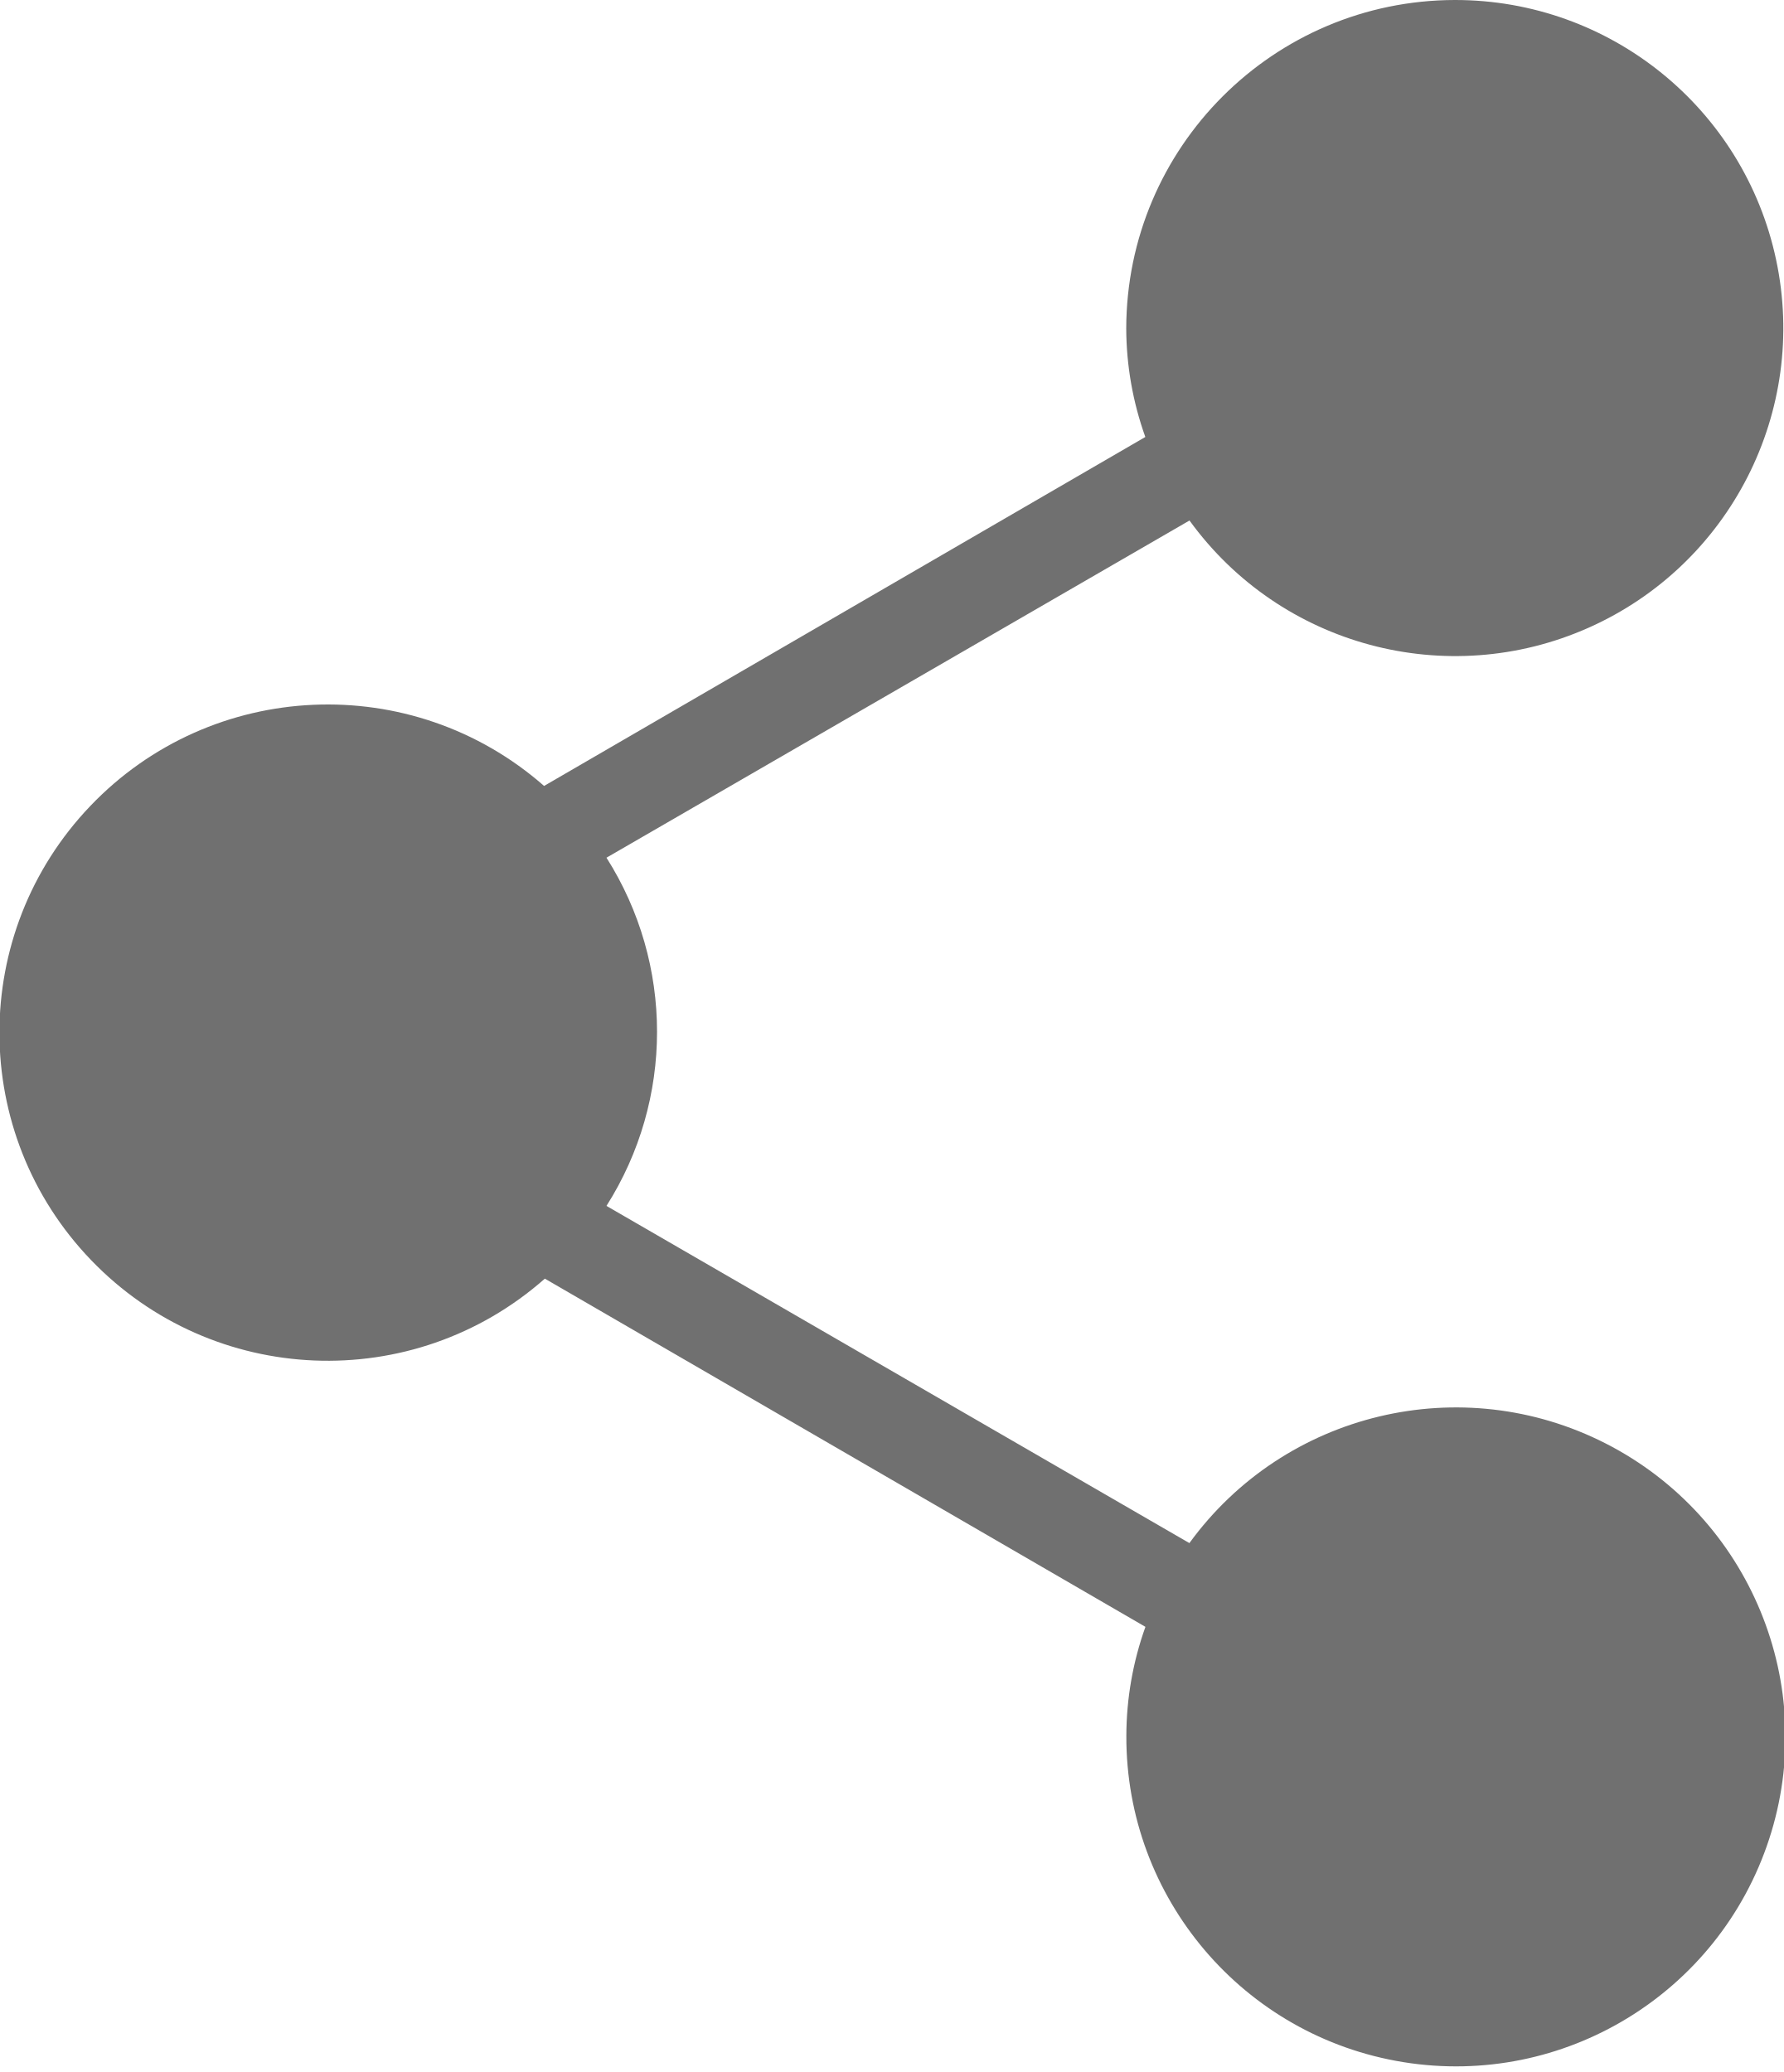
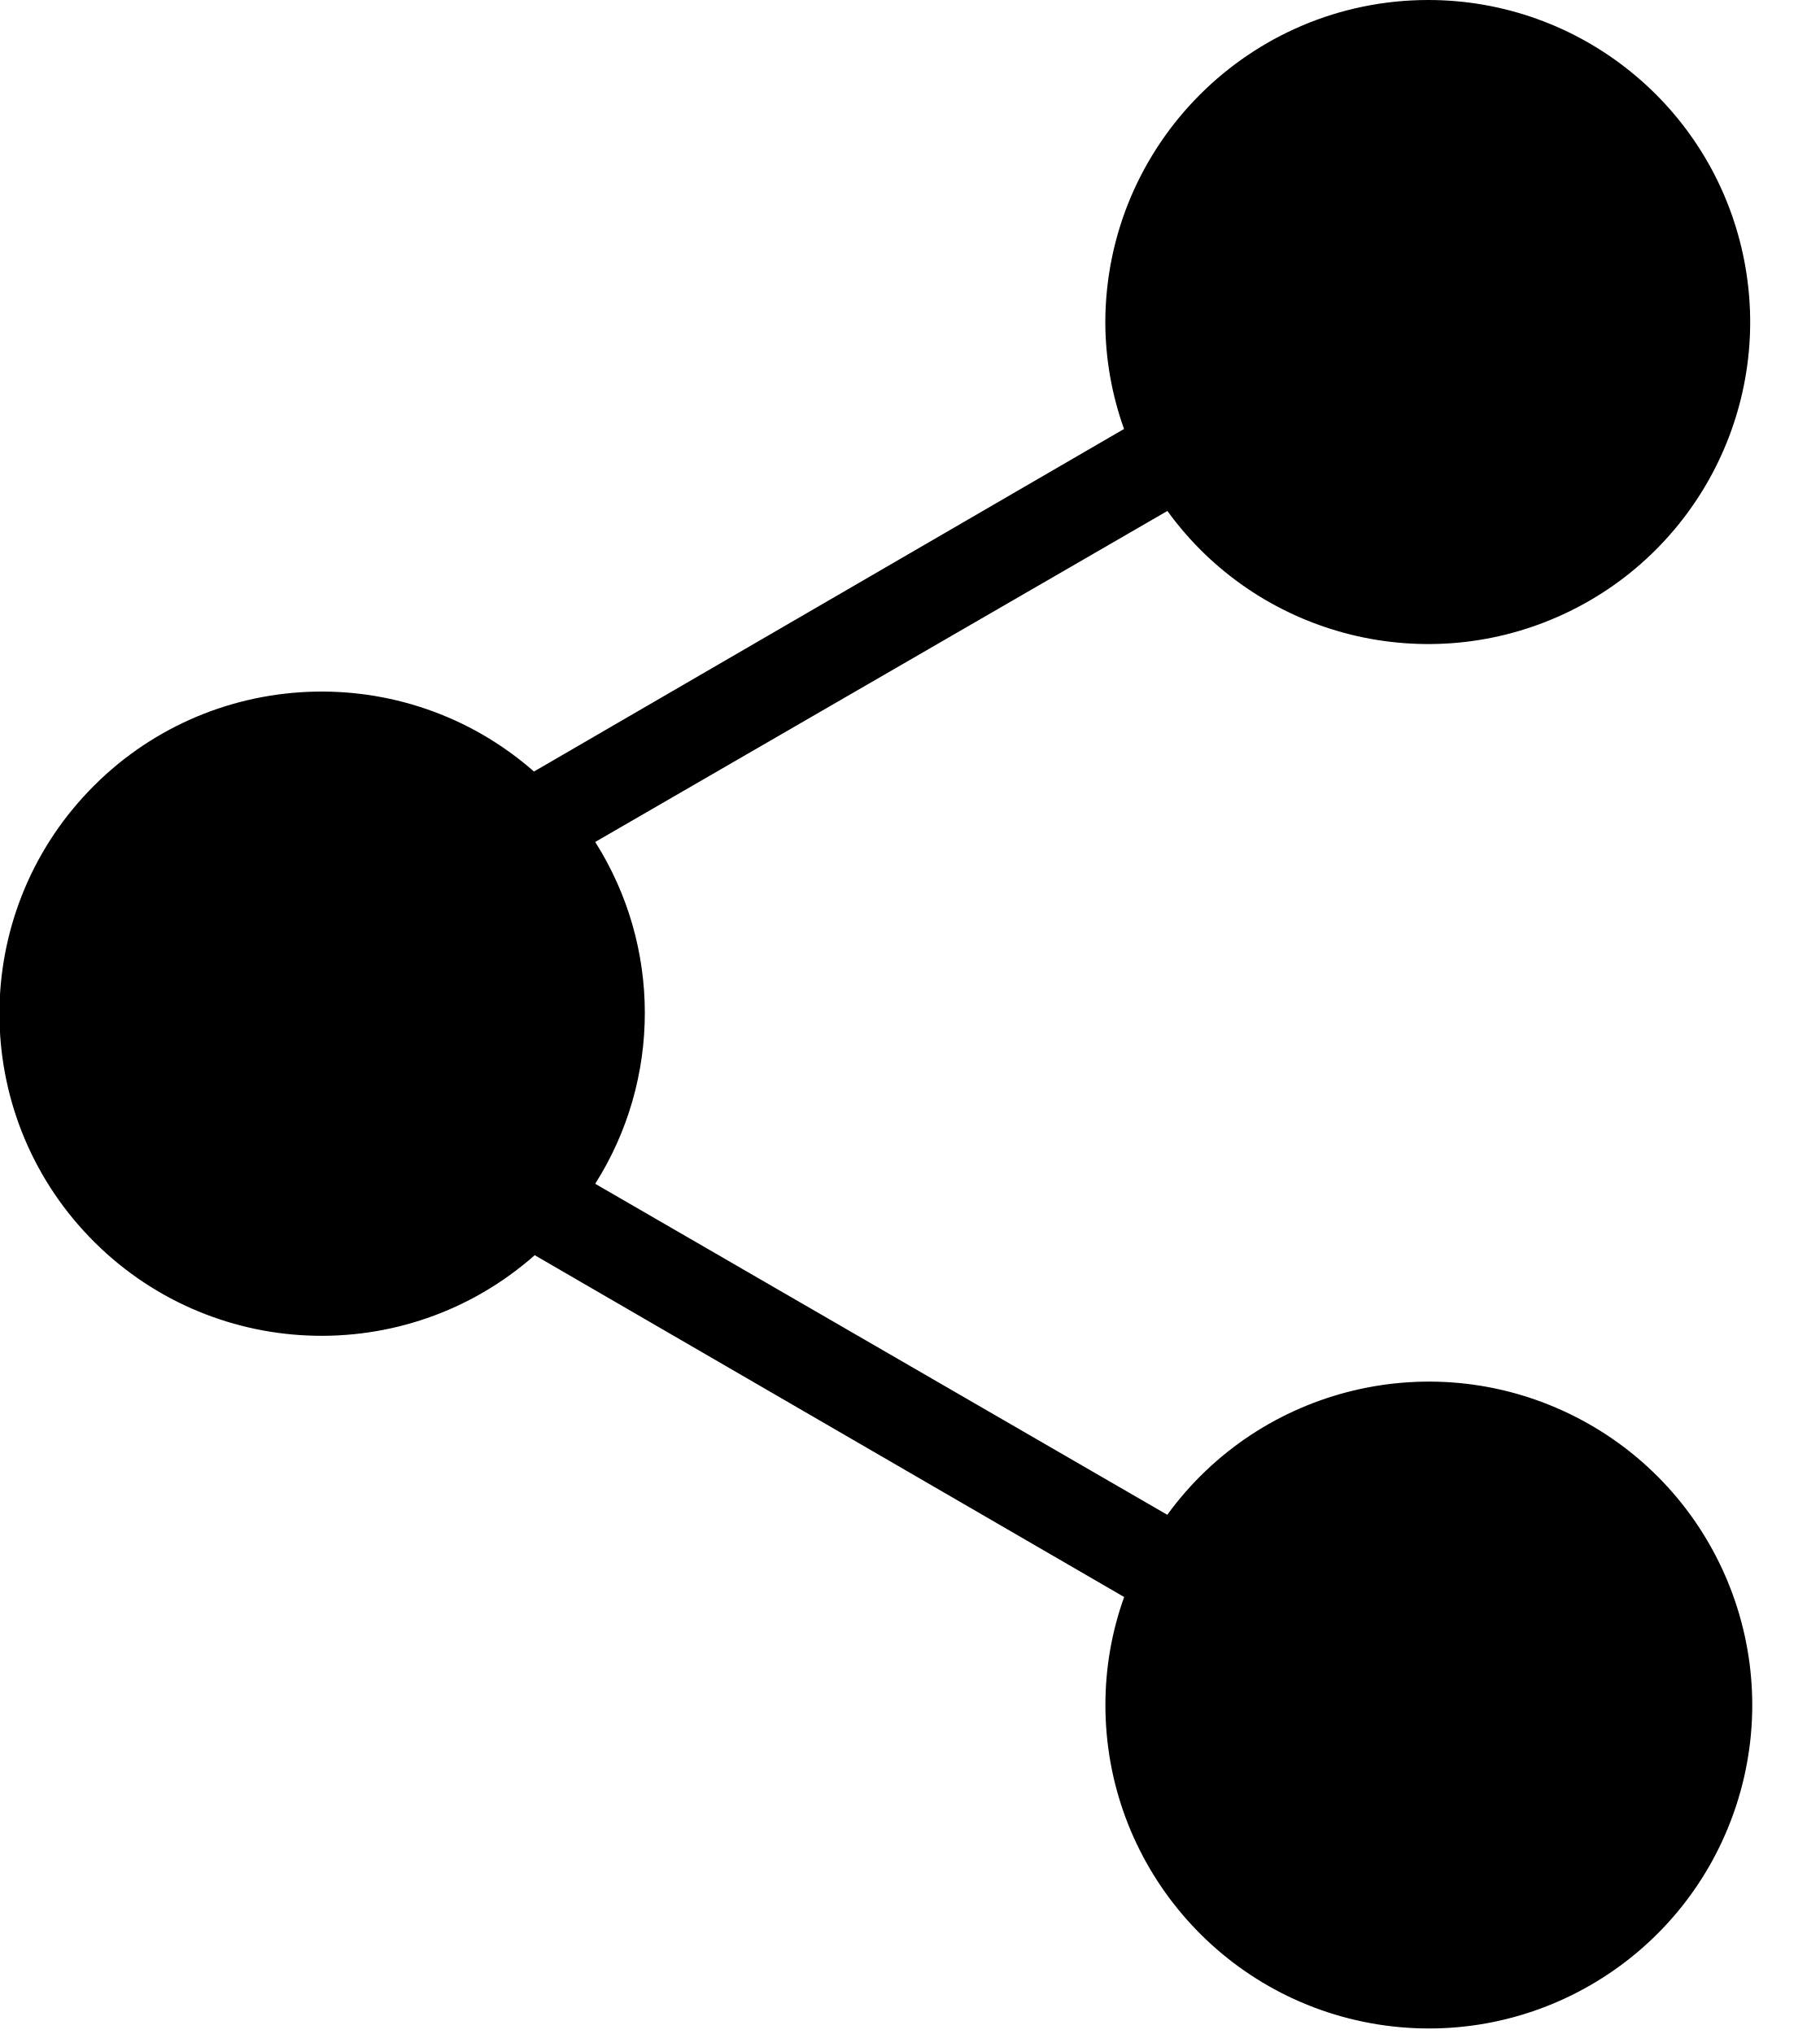
- <svg xmlns="http://www.w3.org/2000/svg" id="noun-share-1037331" width="16.349" height="19" viewBox="0 0 16.349 19">
-   <path id="noun-share-1037331-2" data-name="noun-share-1037331" d="M326.178,267.49a3.018,3.018,0,0,0-3.012,3.012,2.978,2.978,0,0,0,.175.995l-5.512,3.2a3.009,3.009,0,1,0,.007,4.518l5.506,3.193a2.981,2.981,0,0,0-.175,1,3.021,3.021,0,1,0,.578-1.768l-5.344-3.092a2.981,2.981,0,0,0,0-3.193l5.345-3.092a3.008,3.008,0,1,0,2.433-4.773Z" transform="translate(-312.841 -267.49)" fill="#707070" />
+ <svg xmlns="http://www.w3.org/2000/svg" data-name="share-icon" width="17" height="19" viewBox="0 0 17 19">
+   <path id="noun-share-1037331" d="M326.178,267.49a3.018,3.018,0,0,0-3.012,3.012,2.978,2.978,0,0,0,.175.995l-5.512,3.2a3.009,3.009,0,1,0,.007,4.518l5.506,3.193a2.981,2.981,0,0,0-.175,1,3.021,3.021,0,1,0,.578-1.768l-5.344-3.092a2.981,2.981,0,0,0,0-3.193l5.345-3.092a3.008,3.008,0,1,0,2.433-4.773Z" transform="translate(-312.841 -267.49)" />
</svg>
